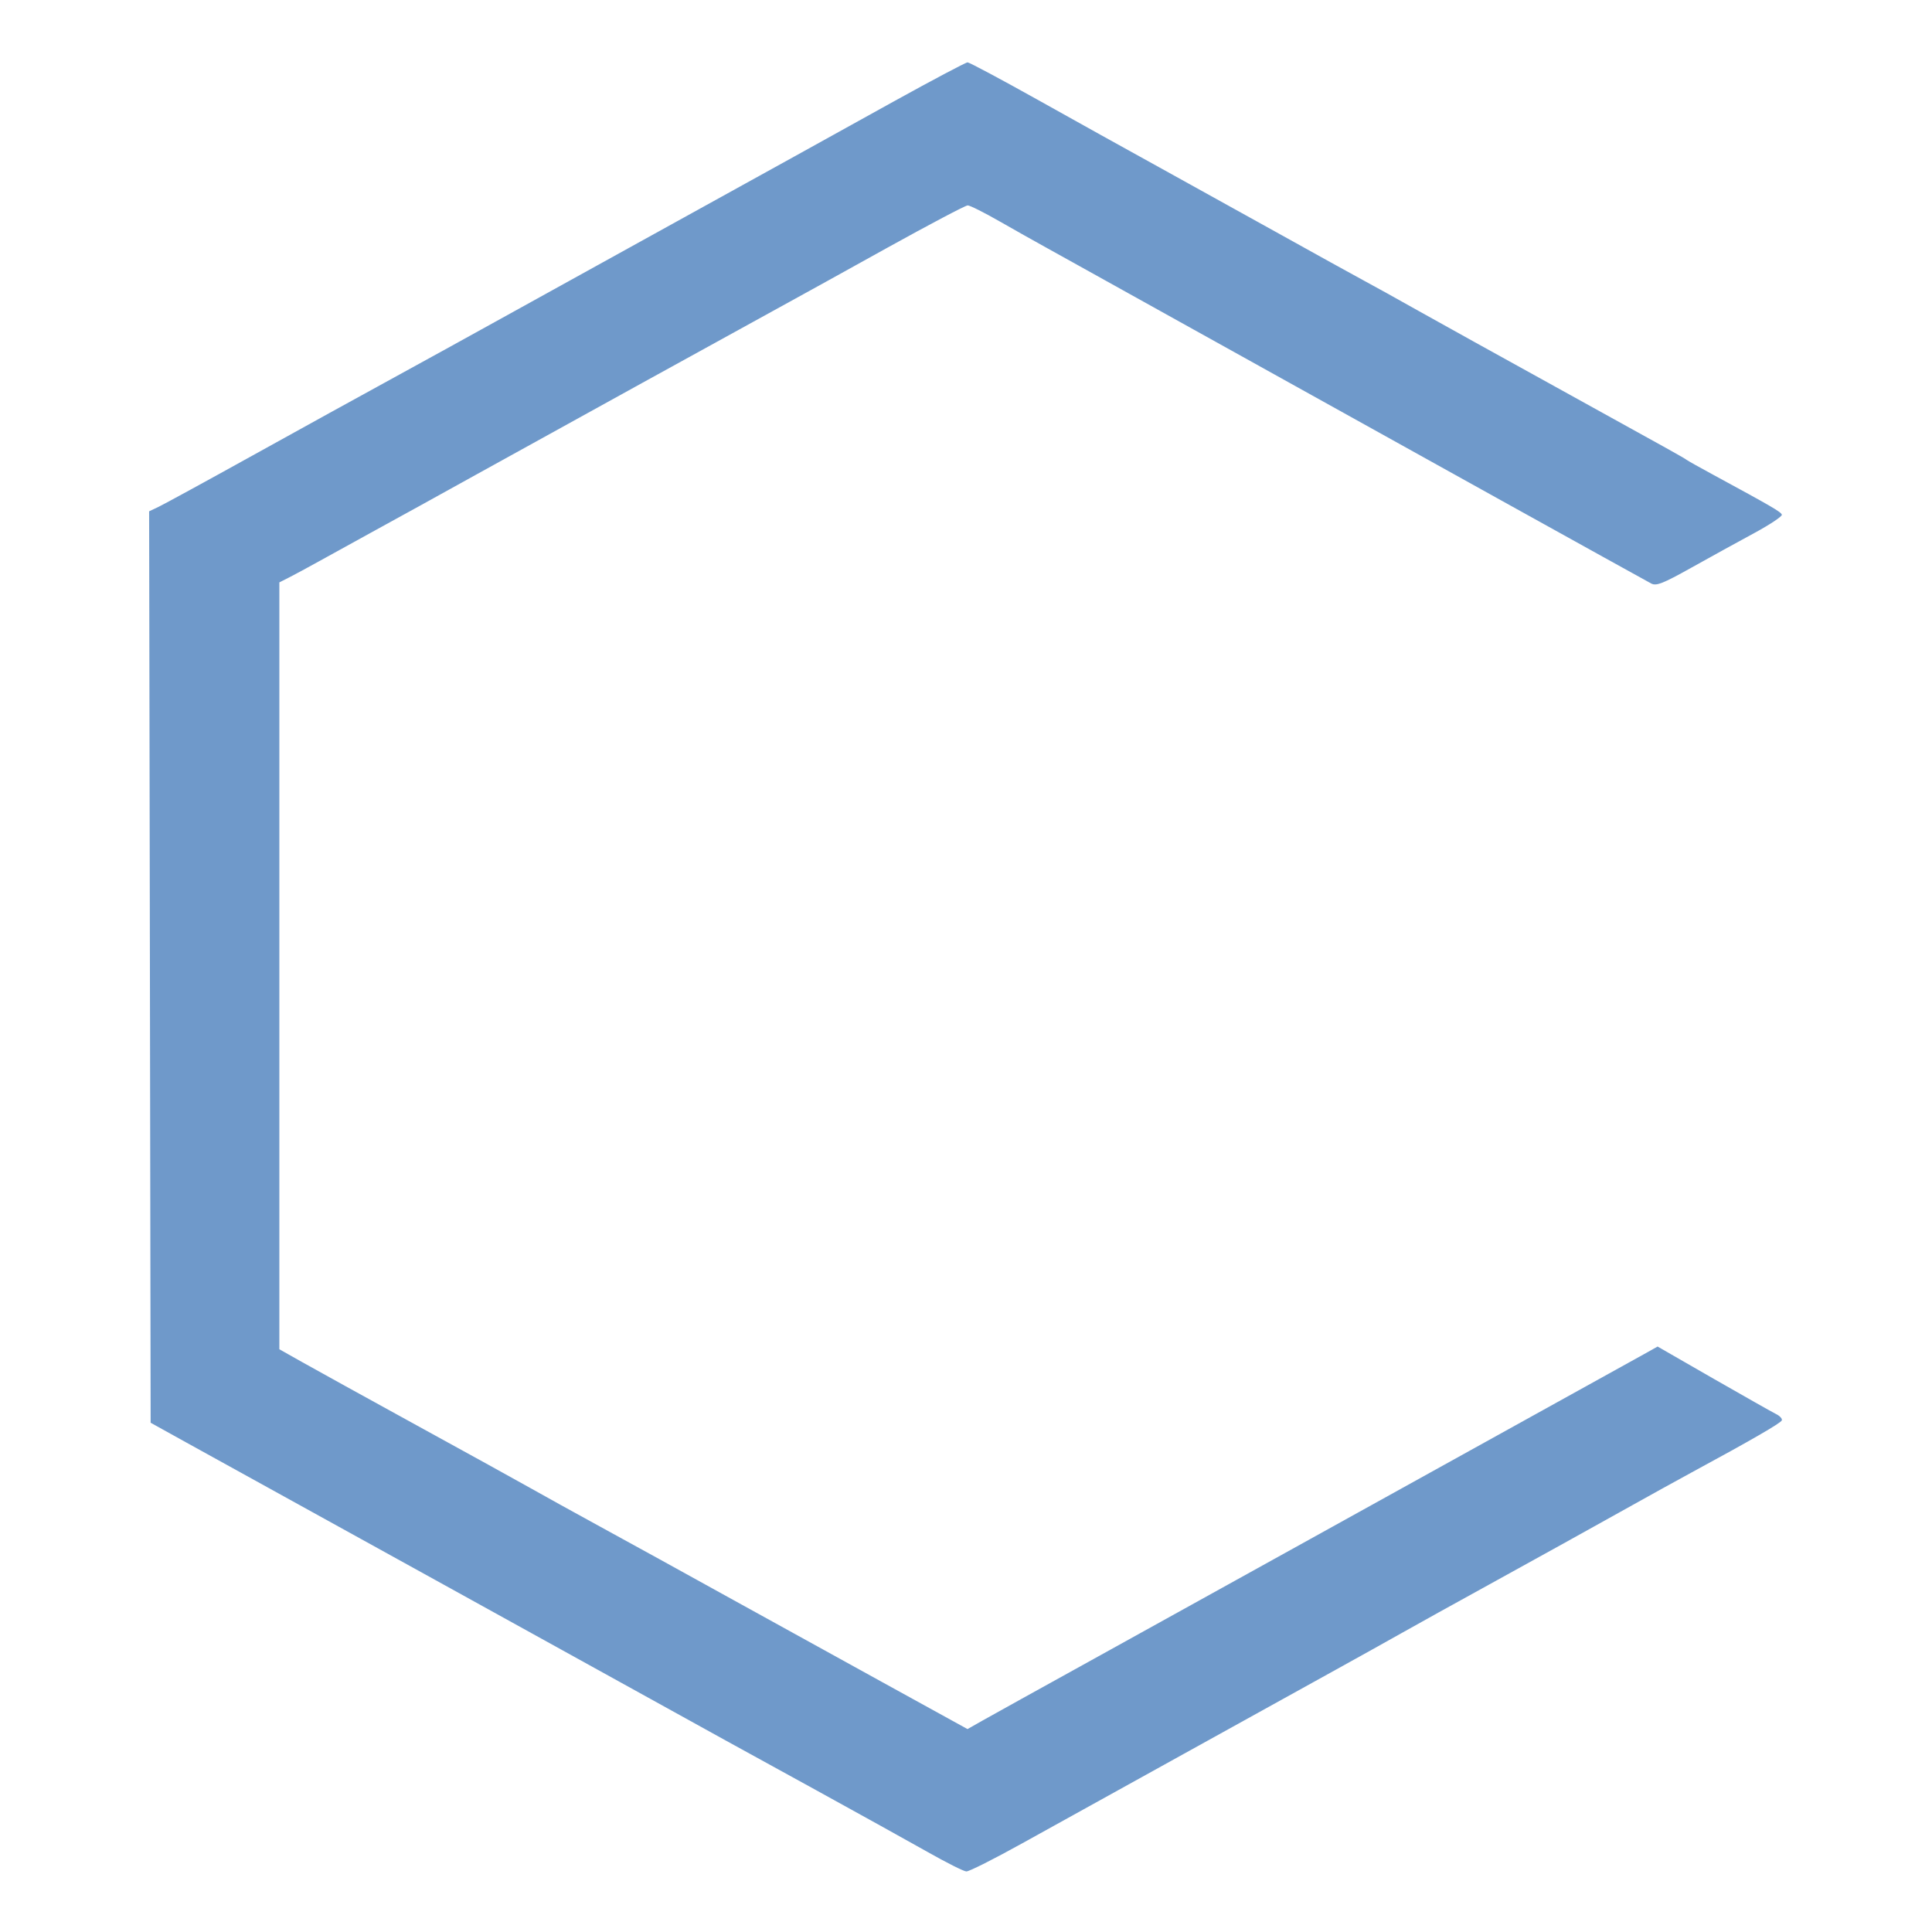
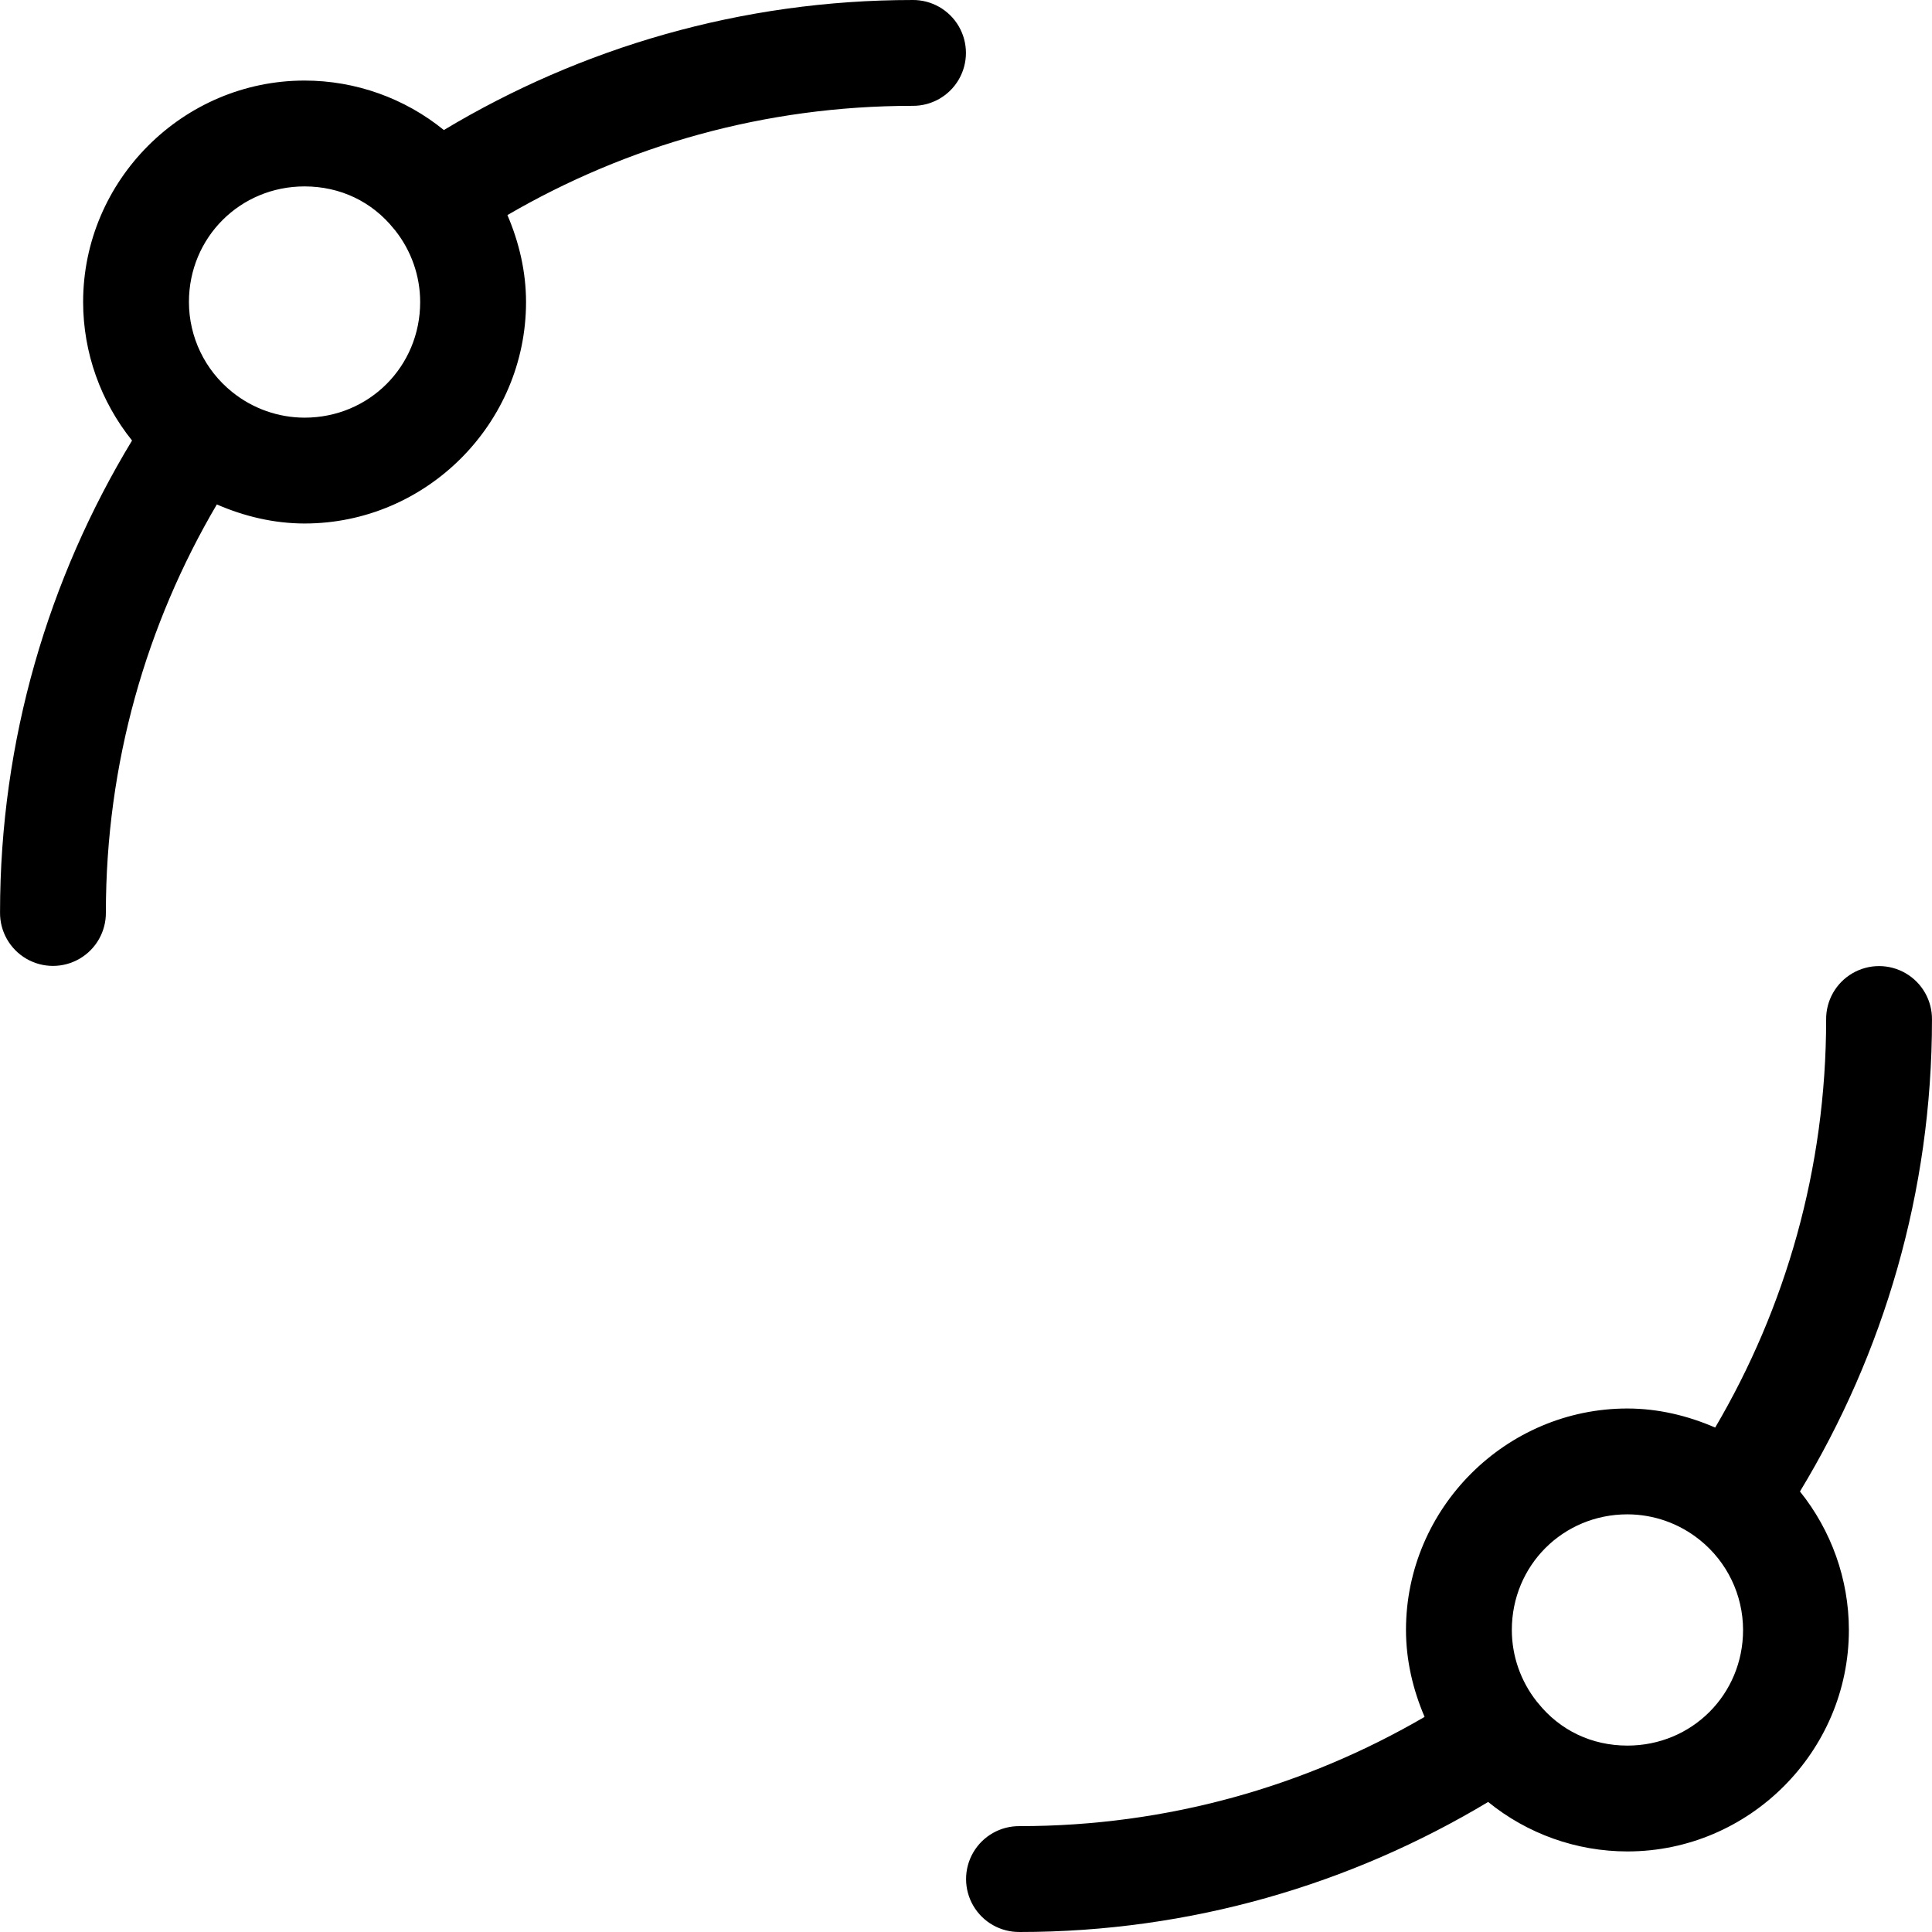
- <svg xmlns="http://www.w3.org/2000/svg" width="320" height="320" viewBox="0 0 320 320">
-   <path fill="#6F99CA" fill-rule="evenodd" d="M153.63 306.74C150.53 304.99 142.25 300.40 135.25 296.55C128.24 292.70 121.51 289.00 120.29 288.33C118.07 287.09 86.17 269.47 73.48 262.46C51.50 250.33 36.00 241.77 30.83 238.91L24.95 235.65L24.83 160.17L24.70 84.69L26.30 83.93C27.17 83.51 34.18 79.69 41.86 75.43C49.55 71.17 60.13 65.33 65.39 62.46C70.65 59.58 78.15 55.45 82.06 53.28C85.97 51.11 97.66 44.65 108.04 38.92C118.42 33.19 129.01 27.34 131.57 25.92C134.13 24.50 141.51 20.41 147.98 16.83C154.44 13.26 159.97 10.33 160.26 10.33C160.55 10.33 165.74 13.10 171.79 16.48C177.84 19.87 186.99 24.95 192.11 27.77C197.23 30.60 206.16 35.55 211.96 38.77C217.76 42.00 223.93 45.41 225.69 46.36C227.44 47.30 231.63 49.62 235.00 51.52C238.37 53.41 248.52 59.04 257.55 64.02C277.93 75.28 278.76 75.74 279.36 76.17C279.63 76.36 281.62 77.48 283.77 78.64C293.48 83.91 294.99 84.78 295.13 85.25C295.22 85.51 293.14 86.90 290.51 88.32C287.88 89.74 283.21 92.31 280.12 94.04C275.41 96.67 274.33 97.09 273.50 96.65C272.68 96.23 225.05 69.80 217.35 65.50C216.14 64.82 207.32 59.92 197.75 54.61C188.17 49.29 179.57 44.51 178.63 43.98C177.68 43.45 175.37 42.16 173.48 41.12C171.59 40.08 168.00 38.06 165.50 36.63C162.99 35.19 160.65 34.02 160.28 34.02C159.91 34.02 153.91 37.19 146.94 41.05C139.97 44.92 132.72 48.93 130.83 49.96C126.28 52.44 87.58 73.78 78.87 78.61C75.10 80.70 70.80 83.08 69.31 83.90C67.83 84.71 64.30 86.65 61.47 88.21C58.64 89.76 54.78 91.89 52.89 92.94C51.00 93.99 48.74 95.21 47.87 95.65L46.27 96.46L46.27 159.97L46.27 223.48L50.07 225.62C52.16 226.80 60.71 231.52 69.07 236.11C77.43 240.69 85.92 245.38 87.94 246.52C89.96 247.67 95.15 250.53 99.46 252.89C103.77 255.25 108.19 257.67 109.26 258.27C110.34 258.86 115.86 261.91 121.52 265.04C127.18 268.17 138.21 274.25 146.03 278.56L160.25 286.39L162.70 285.00C164.04 284.24 172.32 279.65 181.08 274.81C189.84 269.97 206.05 260.99 217.11 254.86C228.16 248.73 244.60 239.62 253.63 234.63C262.66 229.63 271.06 224.98 272.30 224.29L274.55 223.03L283.82 228.36C288.92 231.28 293.58 233.92 294.19 234.22C294.79 234.51 295.22 234.98 295.13 235.25C294.99 235.69 290.06 238.54 280.10 243.93C278.08 245.02 272.78 247.95 268.33 250.44C263.88 252.93 254.73 258.00 247.99 261.71C241.25 265.42 234.08 269.39 232.06 270.54C230.04 271.68 225.18 274.39 221.27 276.55C217.37 278.71 206.00 284.99 196.03 290.52C186.05 296.04 174.06 302.69 169.37 305.28C164.69 307.88 160.50 309.99 160.06 309.97C159.62 309.95 156.73 308.50 153.63 306.74Z" />
+ <svg xmlns="http://www.w3.org/2000/svg" width="320" height="320" version="1.1" viewBox="0 0 320 320">
+   <g stroke-width="28" />
+   <g shape-rendering="auto">
+     <path d="m151.13 0.001c-28.363 0-54.915 7.915-77.613 21.537-6.472-5.262-14.605-8.191-23.067-8.194a8.766 8.766 0 0 0-0.004 0c-20.154 7.3e-4 -36.679 16.528-36.678 36.682a8.766 8.766 0 0 0 0 0.011c0.01 8.415 2.927 16.483 8.103 22.927-13.825 22.819-21.865 49.572-21.865 78.161a8.766 8.766 0 1 0 17.531 0c0-24.702 6.719-47.748 18.378-67.574 4.566 1.985 9.473 3.15 14.519 3.157a8.766 8.766 0 0 0 0.012 0c20.155 6.2e-4 36.683-16.527 36.682-36.682a8.766 8.766 0 0 0 0-4e-3c-0.002-4.999-1.139-9.863-3.083-14.397 19.717-11.484 42.585-18.095 67.085-18.095a8.766 8.766 0 1 0 0-17.531zm-100.69 30.874c5.913 2e-3 11.191 2.512 14.836 7.077a8.766 8.766 0 0 0 0.183 0.215c2.671 3.38 4.133 7.553 4.134 11.863-0.002 10.677-8.468 19.144-19.144 19.148-4.37-8e-3 -8.601-1.509-12-4.255a8.766 8.766 0 0 0-0.012-9e-3c-4.514-3.633-7.136-9.098-7.144-14.893 0.003-10.677 8.47-19.144 19.148-19.146z" color="#000000" color-rendering="auto" image-rendering="auto" solid-color="#000000" style="isolation:auto;mix-blend-mode:normal;text-decoration-color:#000000;text-decoration-line:none;text-decoration-style:solid;text-indent:0;text-transform:none;white-space:normal" />
+     <path d="m168.87 320c28.363 0 54.915-7.915 77.614-21.538 6.472 5.262 14.605 8.192 23.067 8.194a8.766 8.766 0 0 0 4e-3 0c20.155-7e-4 36.68-16.528 36.679-36.682a8.766 8.766 0 0 0 0-0.011c-0.01-8.415-2.927-16.484-8.103-22.927 13.825-22.82 21.866-49.572 21.866-78.162a8.766 8.766 0 1 0-17.531 0c0 24.703-6.719 47.749-18.378 67.575-4.566-1.985-9.473-3.15-14.519-3.157a8.766 8.766 0 0 0-0.012 0c-20.155-6.2e-4 -36.683 16.527-36.682 36.682 2e-3 4.999 1.139 9.863 3.083 14.397-19.717 11.484-42.586 18.095-67.086 18.095a8.766 8.766 0 1 0 0 17.531zm100.69-30.875c-5.913 0-11.191-2.512-14.836-7.077a8.766 8.766 0 0 0-0.183-0.215c-2.671-3.38-4.133-7.553-4.134-11.863 2e-3 -10.677 8.468-19.144 19.144-19.148 4.37 8e-3 8.601 1.509 12 4.255a8.766 8.766 0 0 0 0.012 9e-3c4.514 3.633 7.136 9.098 7.144 14.893-3e-3 10.677-8.47 19.145-19.148 19.146z" color="#000000" color-rendering="auto" image-rendering="auto" solid-color="#000000" style="isolation:auto;mix-blend-mode:normal;text-decoration-color:#000000;text-decoration-line:none;text-decoration-style:solid;text-indent:0;text-transform:none;white-space:normal" />
+   </g>
</svg>
